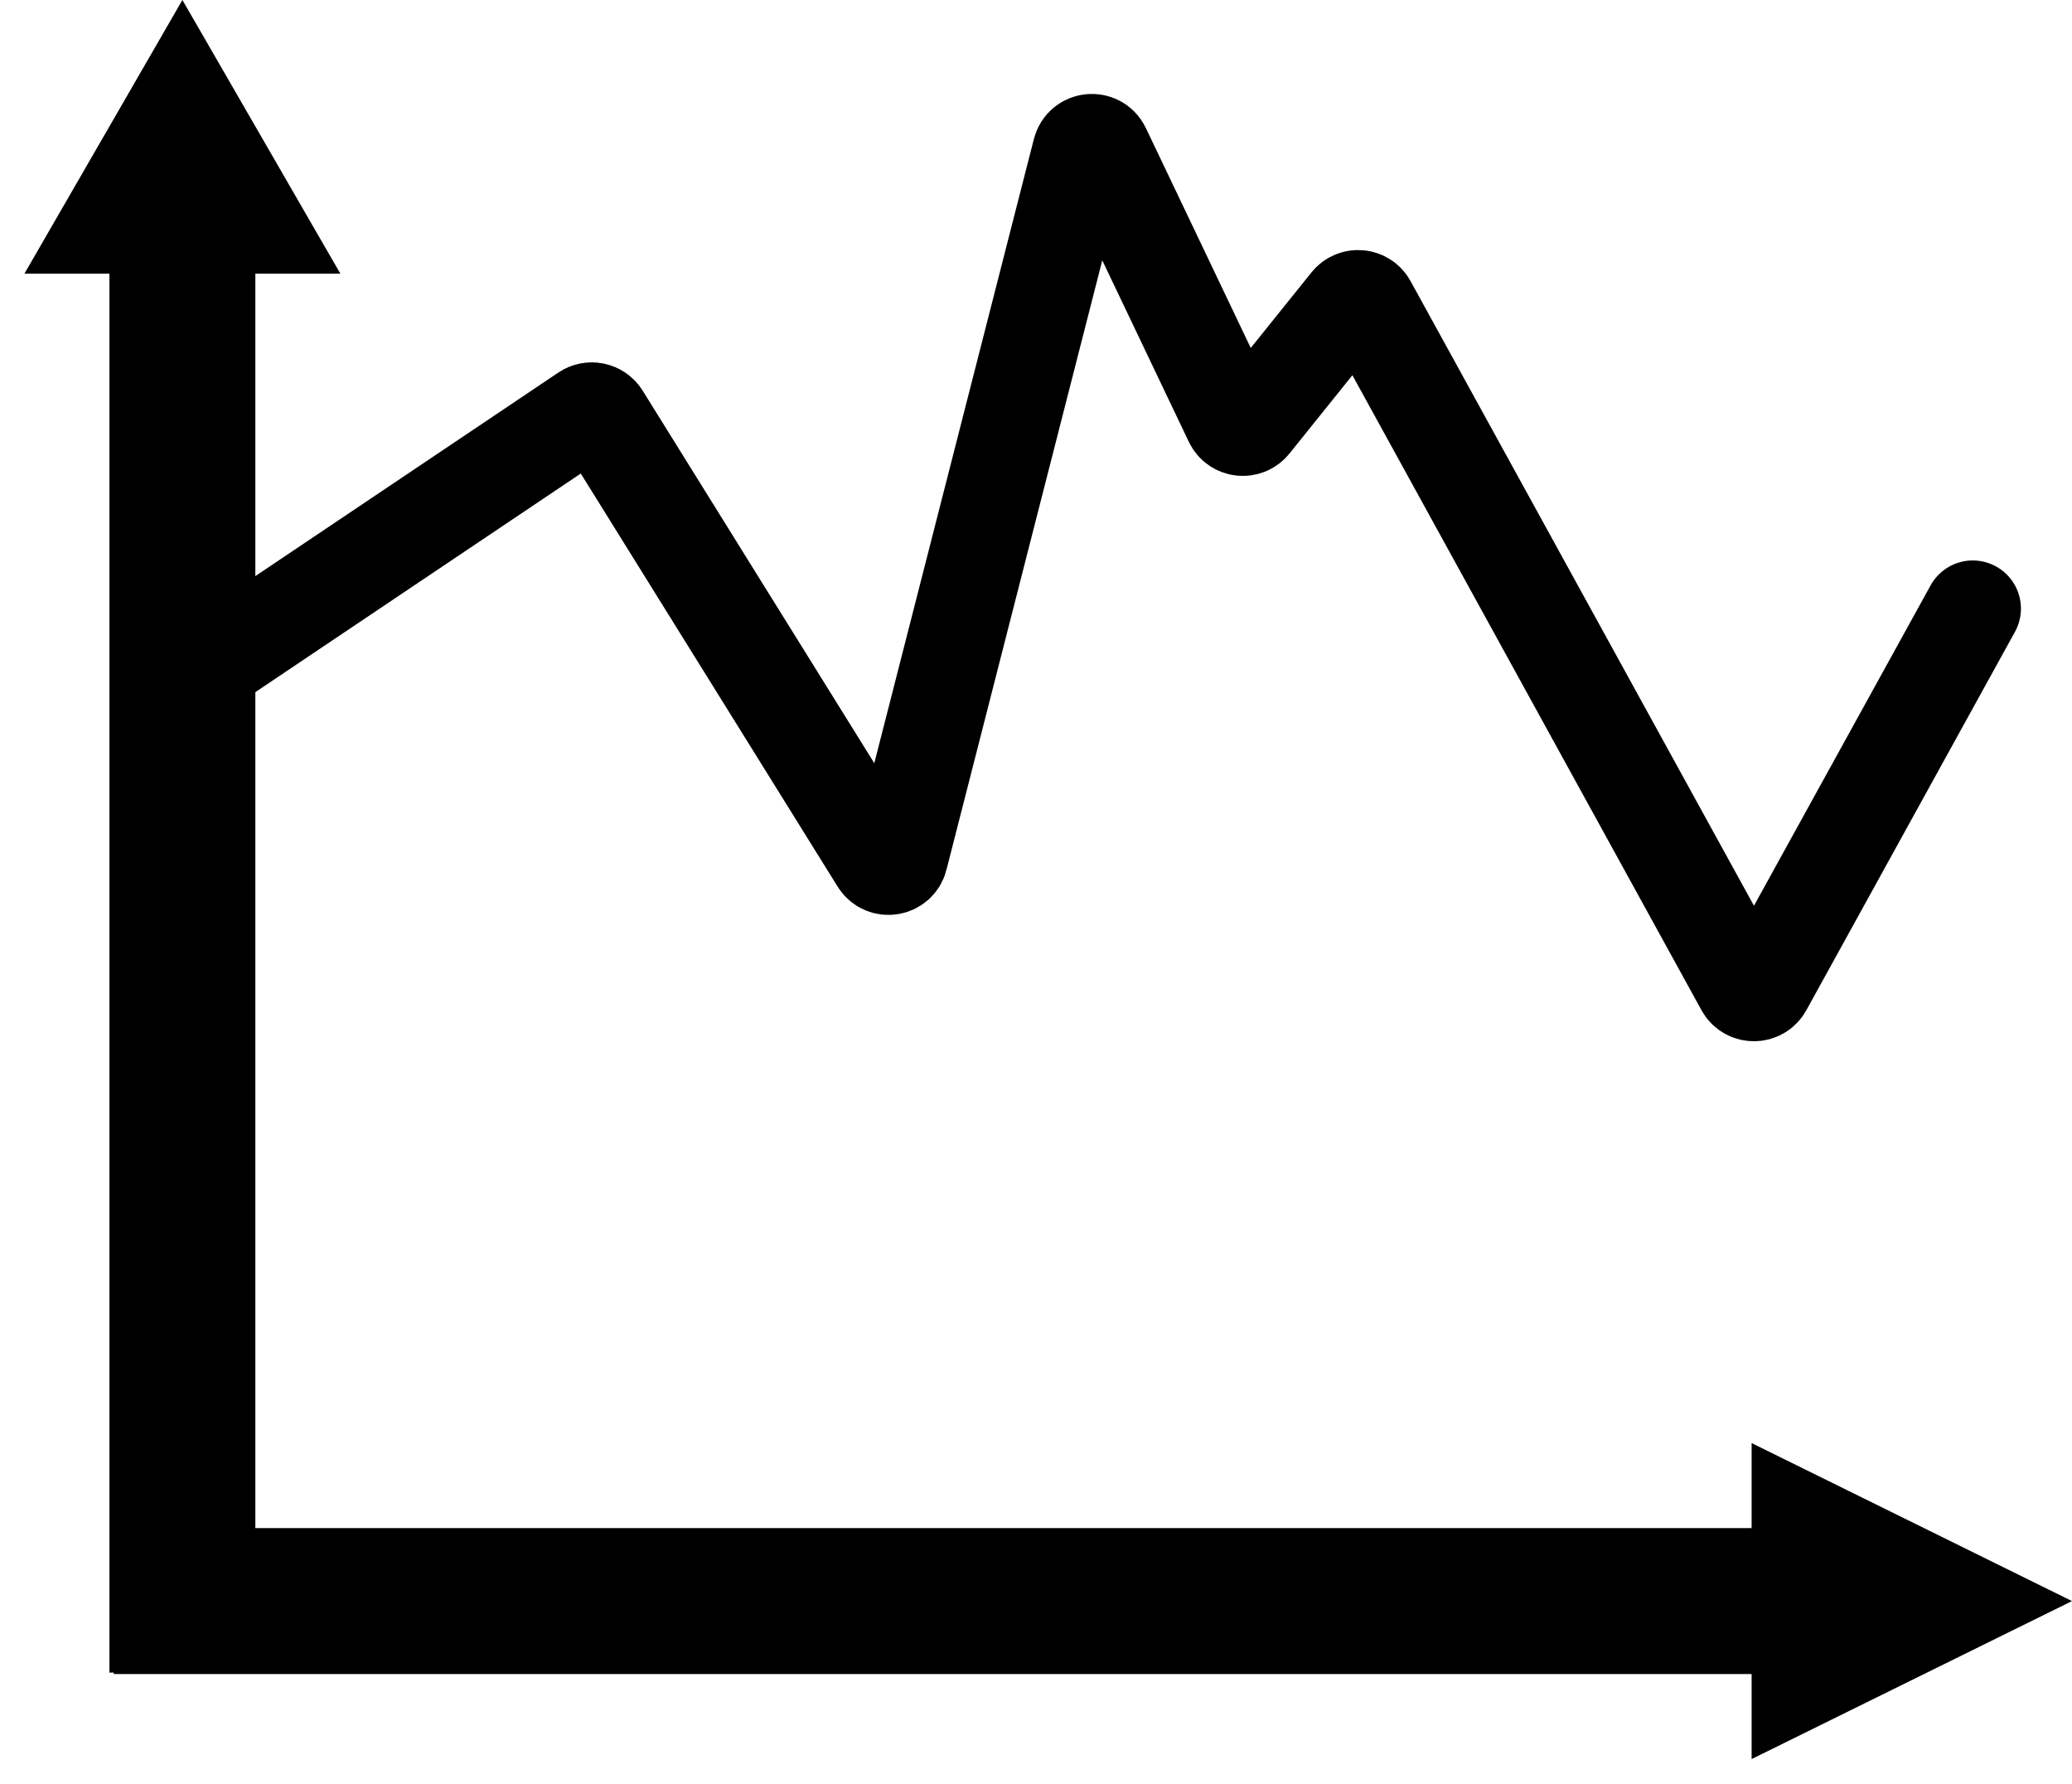
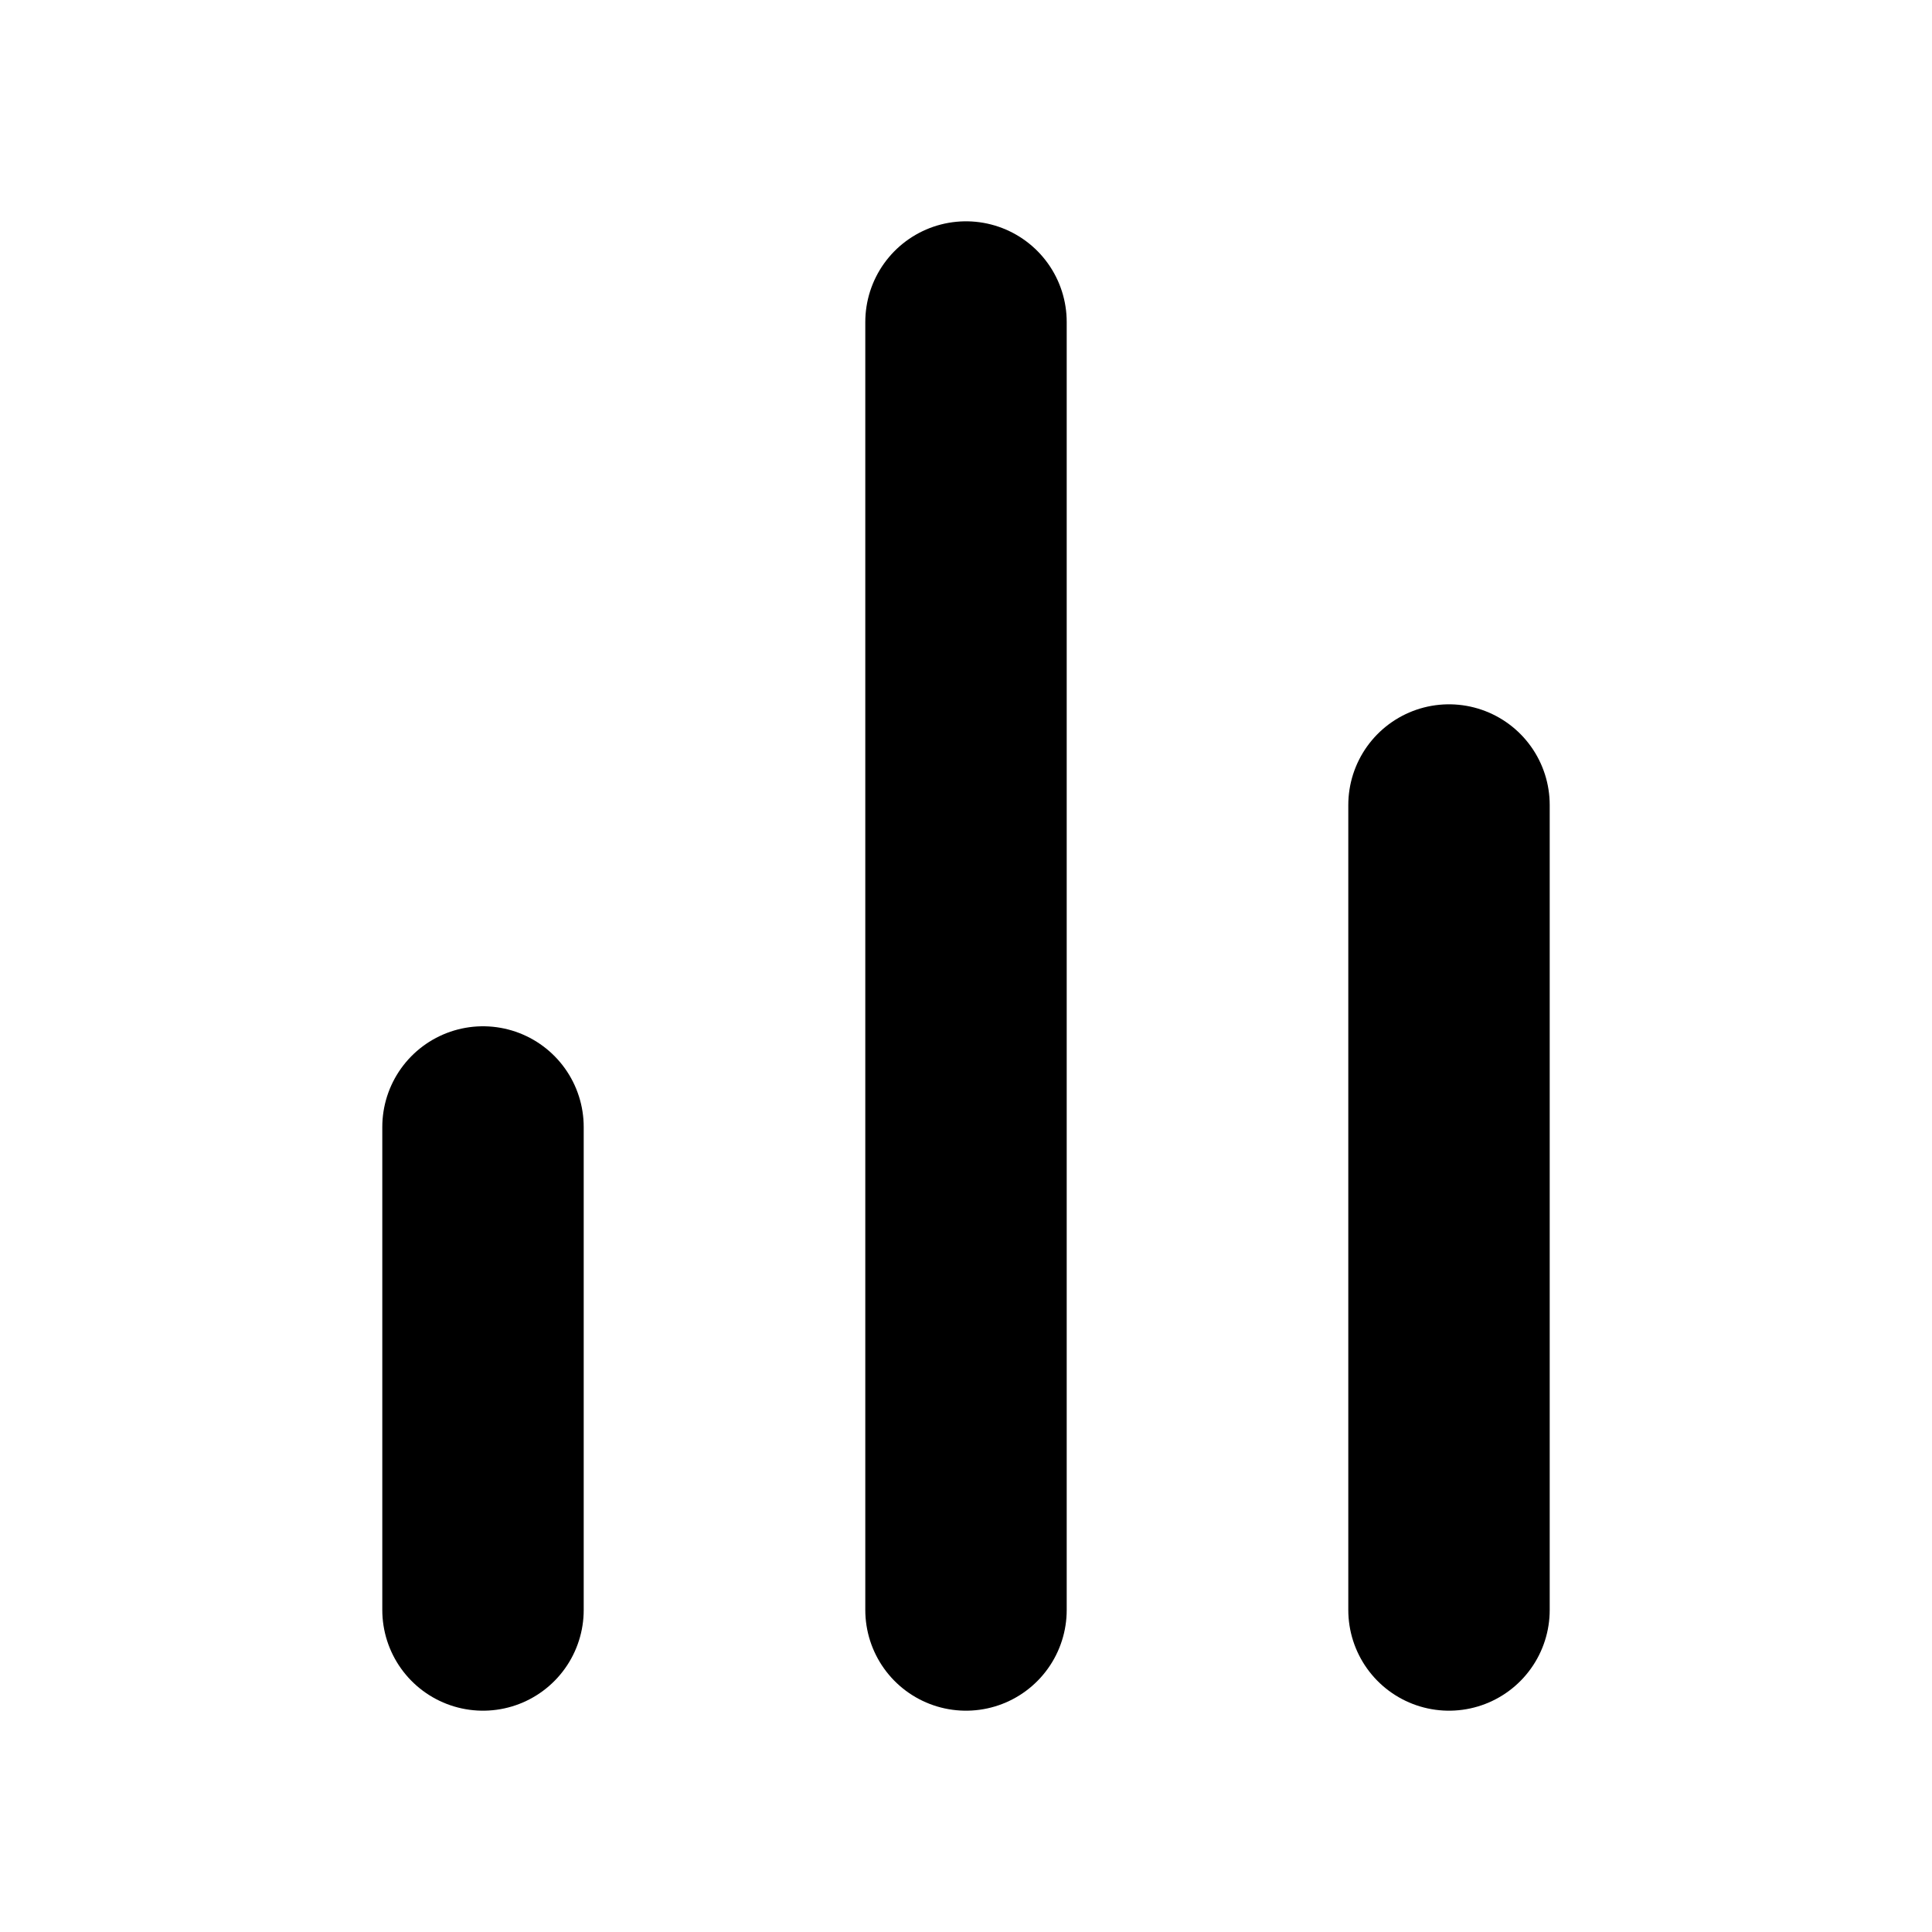
- <svg xmlns="http://www.w3.org/2000/svg" width="710" height="611" viewBox="0 0 710 611" fill="none">
-   <mask id="mask0_1_82" style="mask-type:alpha" maskUnits="userSpaceOnUse" x="-17" y="32" width="710" height="325">
-     <path d="M0 276L200.561 141.309C202.441 140.047 204.992 140.595 206.188 142.518L301.05 295.041C302.91 298.033 307.449 297.333 308.322 293.92L370.266 51.691C371.193 48.068 376.141 47.585 377.752 50.96L422.26 144.256C423.529 146.916 427.141 147.337 428.987 145.04L462.256 103.657C464.041 101.437 467.507 101.74 468.879 104.235L597.5 338.135C599.019 340.897 602.986 340.899 604.508 338.139L676 208.5" stroke="black" stroke-width="33" stroke-linecap="round" />
-   </mask>
-   <g mask="url(#mask0_1_82)">
-     <rect x="40" y="-77" width="666" height="566" fill="black" />
-   </g>
-   <path d="M710 548.5L600.216 602.627V494.373L710 548.5Z" fill="black" />
-   <path d="M39 548.5L602.265 548.5" stroke="black" stroke-width="50" />
-   <path d="M62.5 0L116.627 93.75H8.373L62.5 0Z" fill="black" />
-   <path d="M62.5 573L62.5 92" stroke="black" stroke-width="50" />
+ <svg xmlns="http://www.w3.org/2000/svg" width="40" height="40" viewBox="0 0 40 40" fill="none">
+   <path d="M30 33.333V16.667" stroke="black" stroke-width="4.17" stroke-linecap="round" stroke-linejoin="round" />
+   <path d="M20 33.333V6.667" stroke="black" stroke-width="4.17" stroke-linecap="round" stroke-linejoin="round" />
+   <path d="M10 33.333V23.333" stroke="black" stroke-width="4.17" stroke-linecap="round" stroke-linejoin="round" />
</svg>
